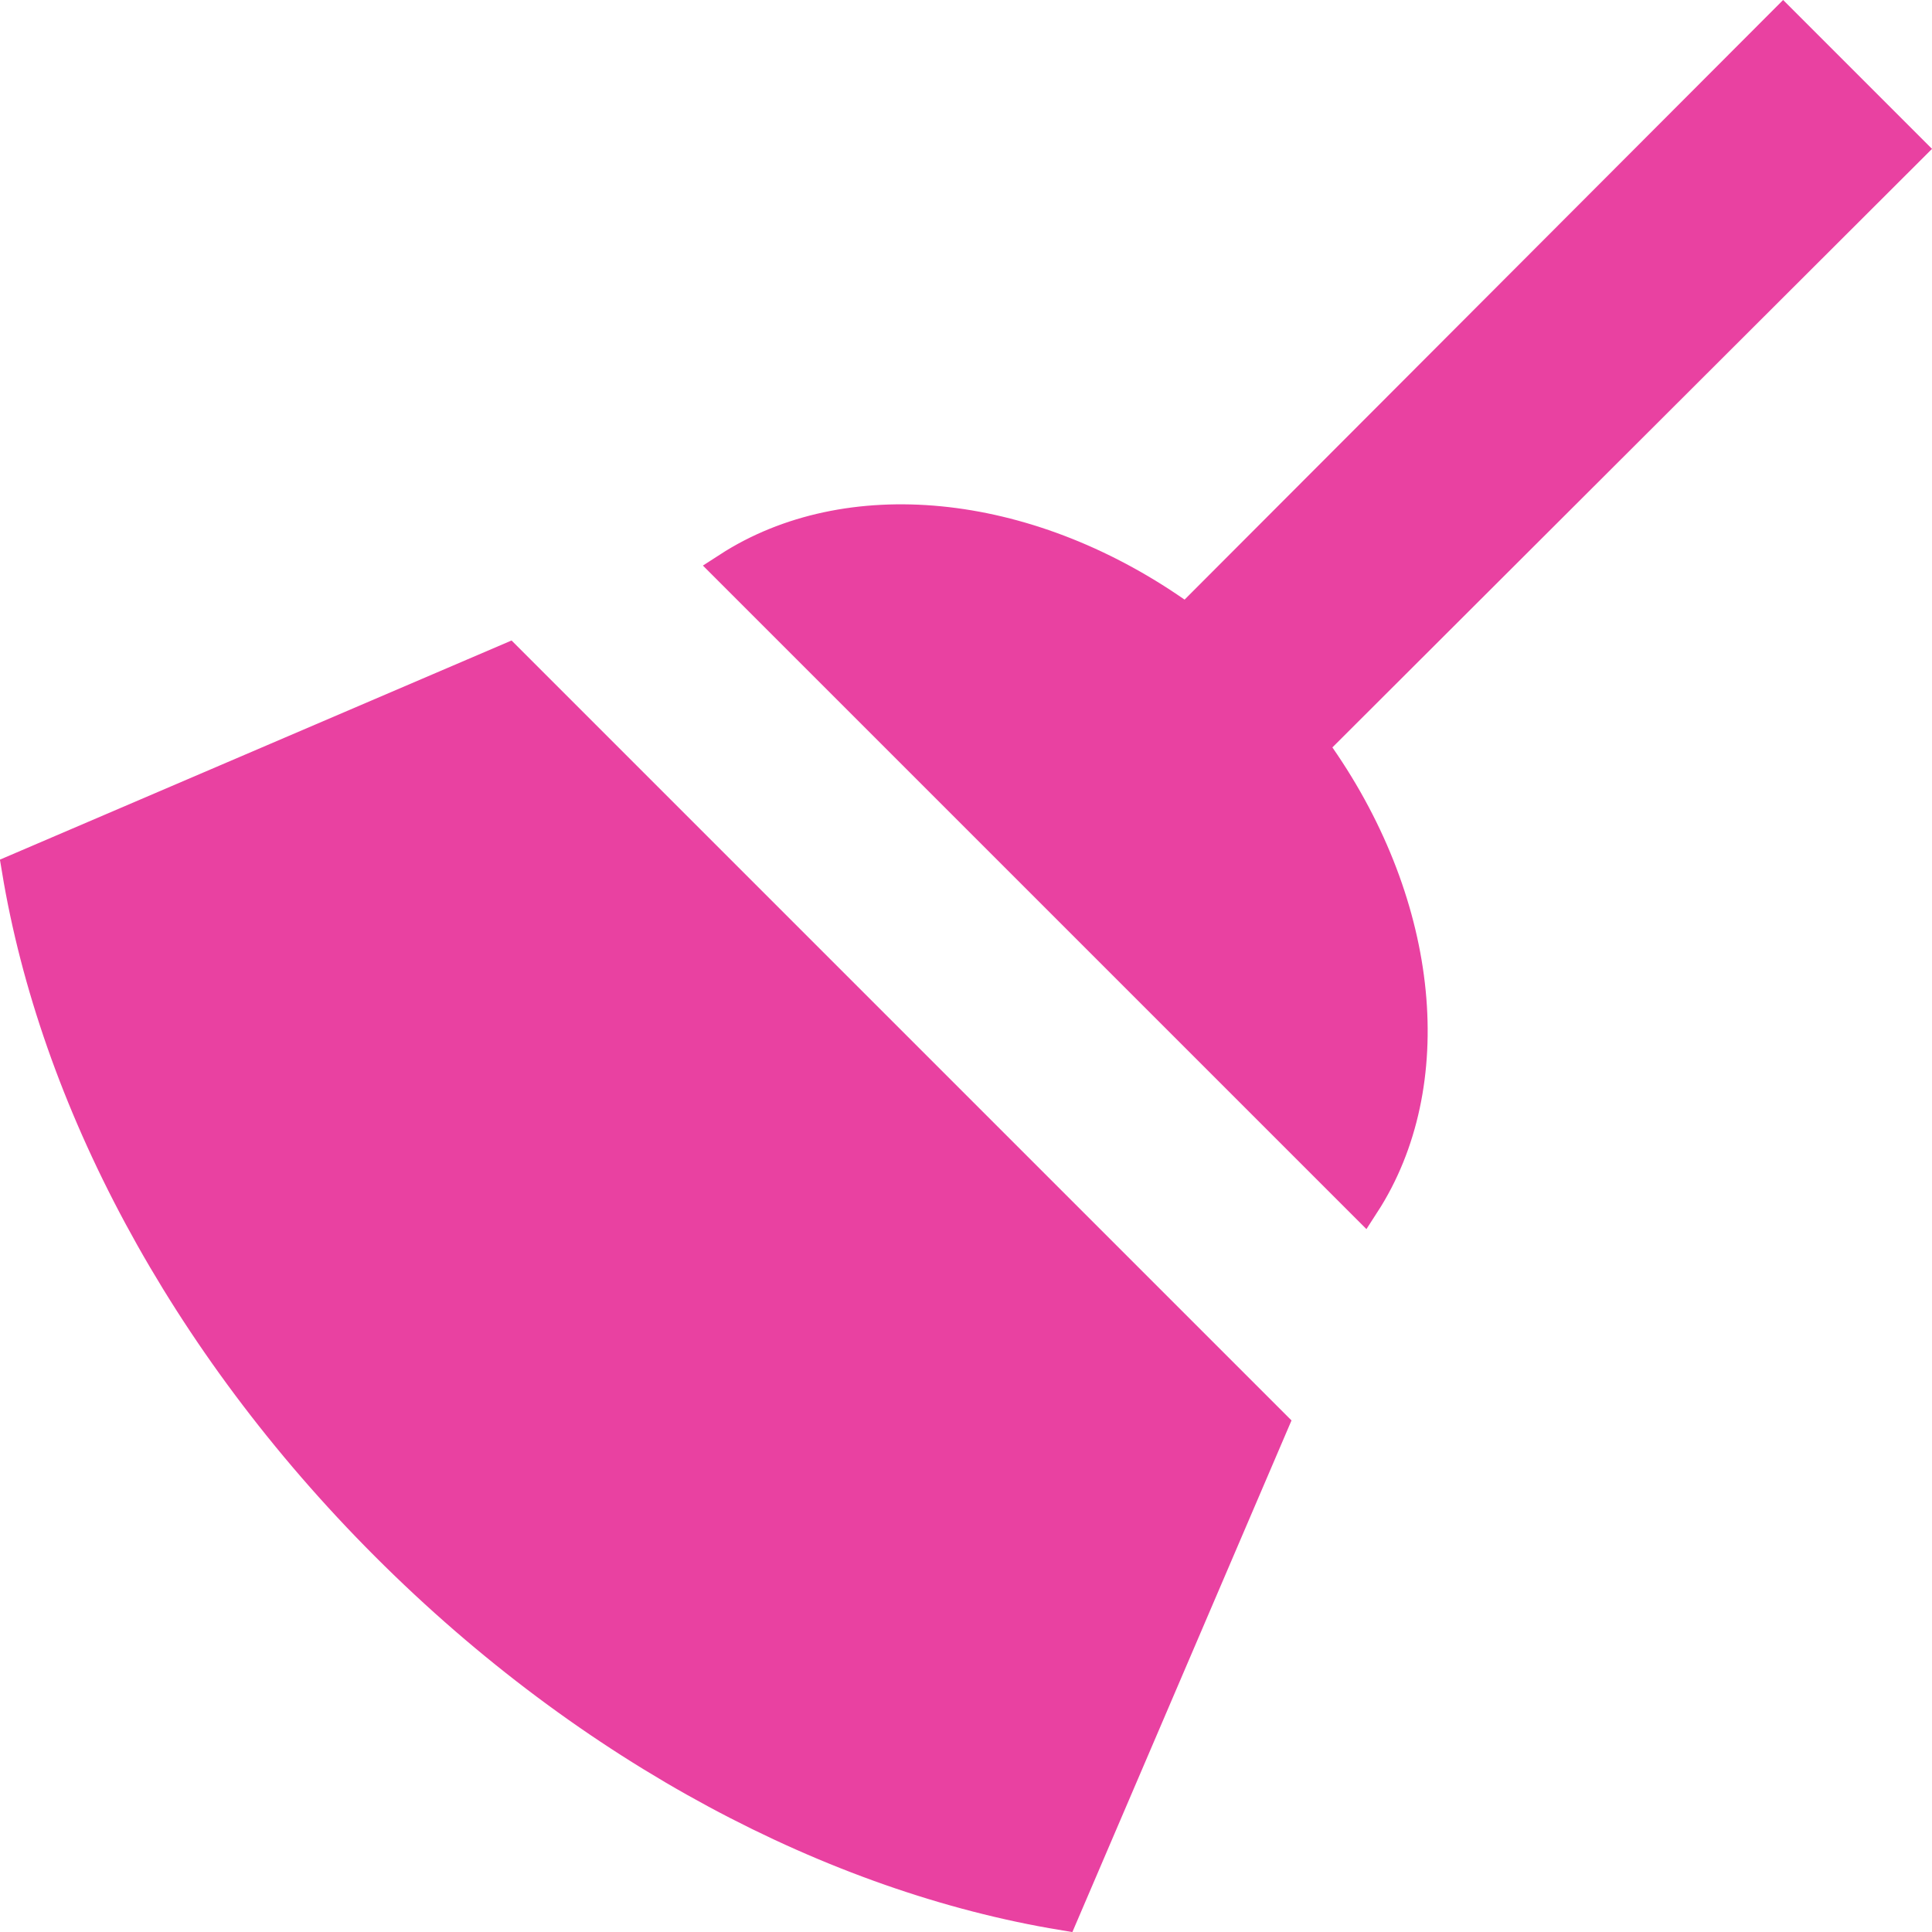
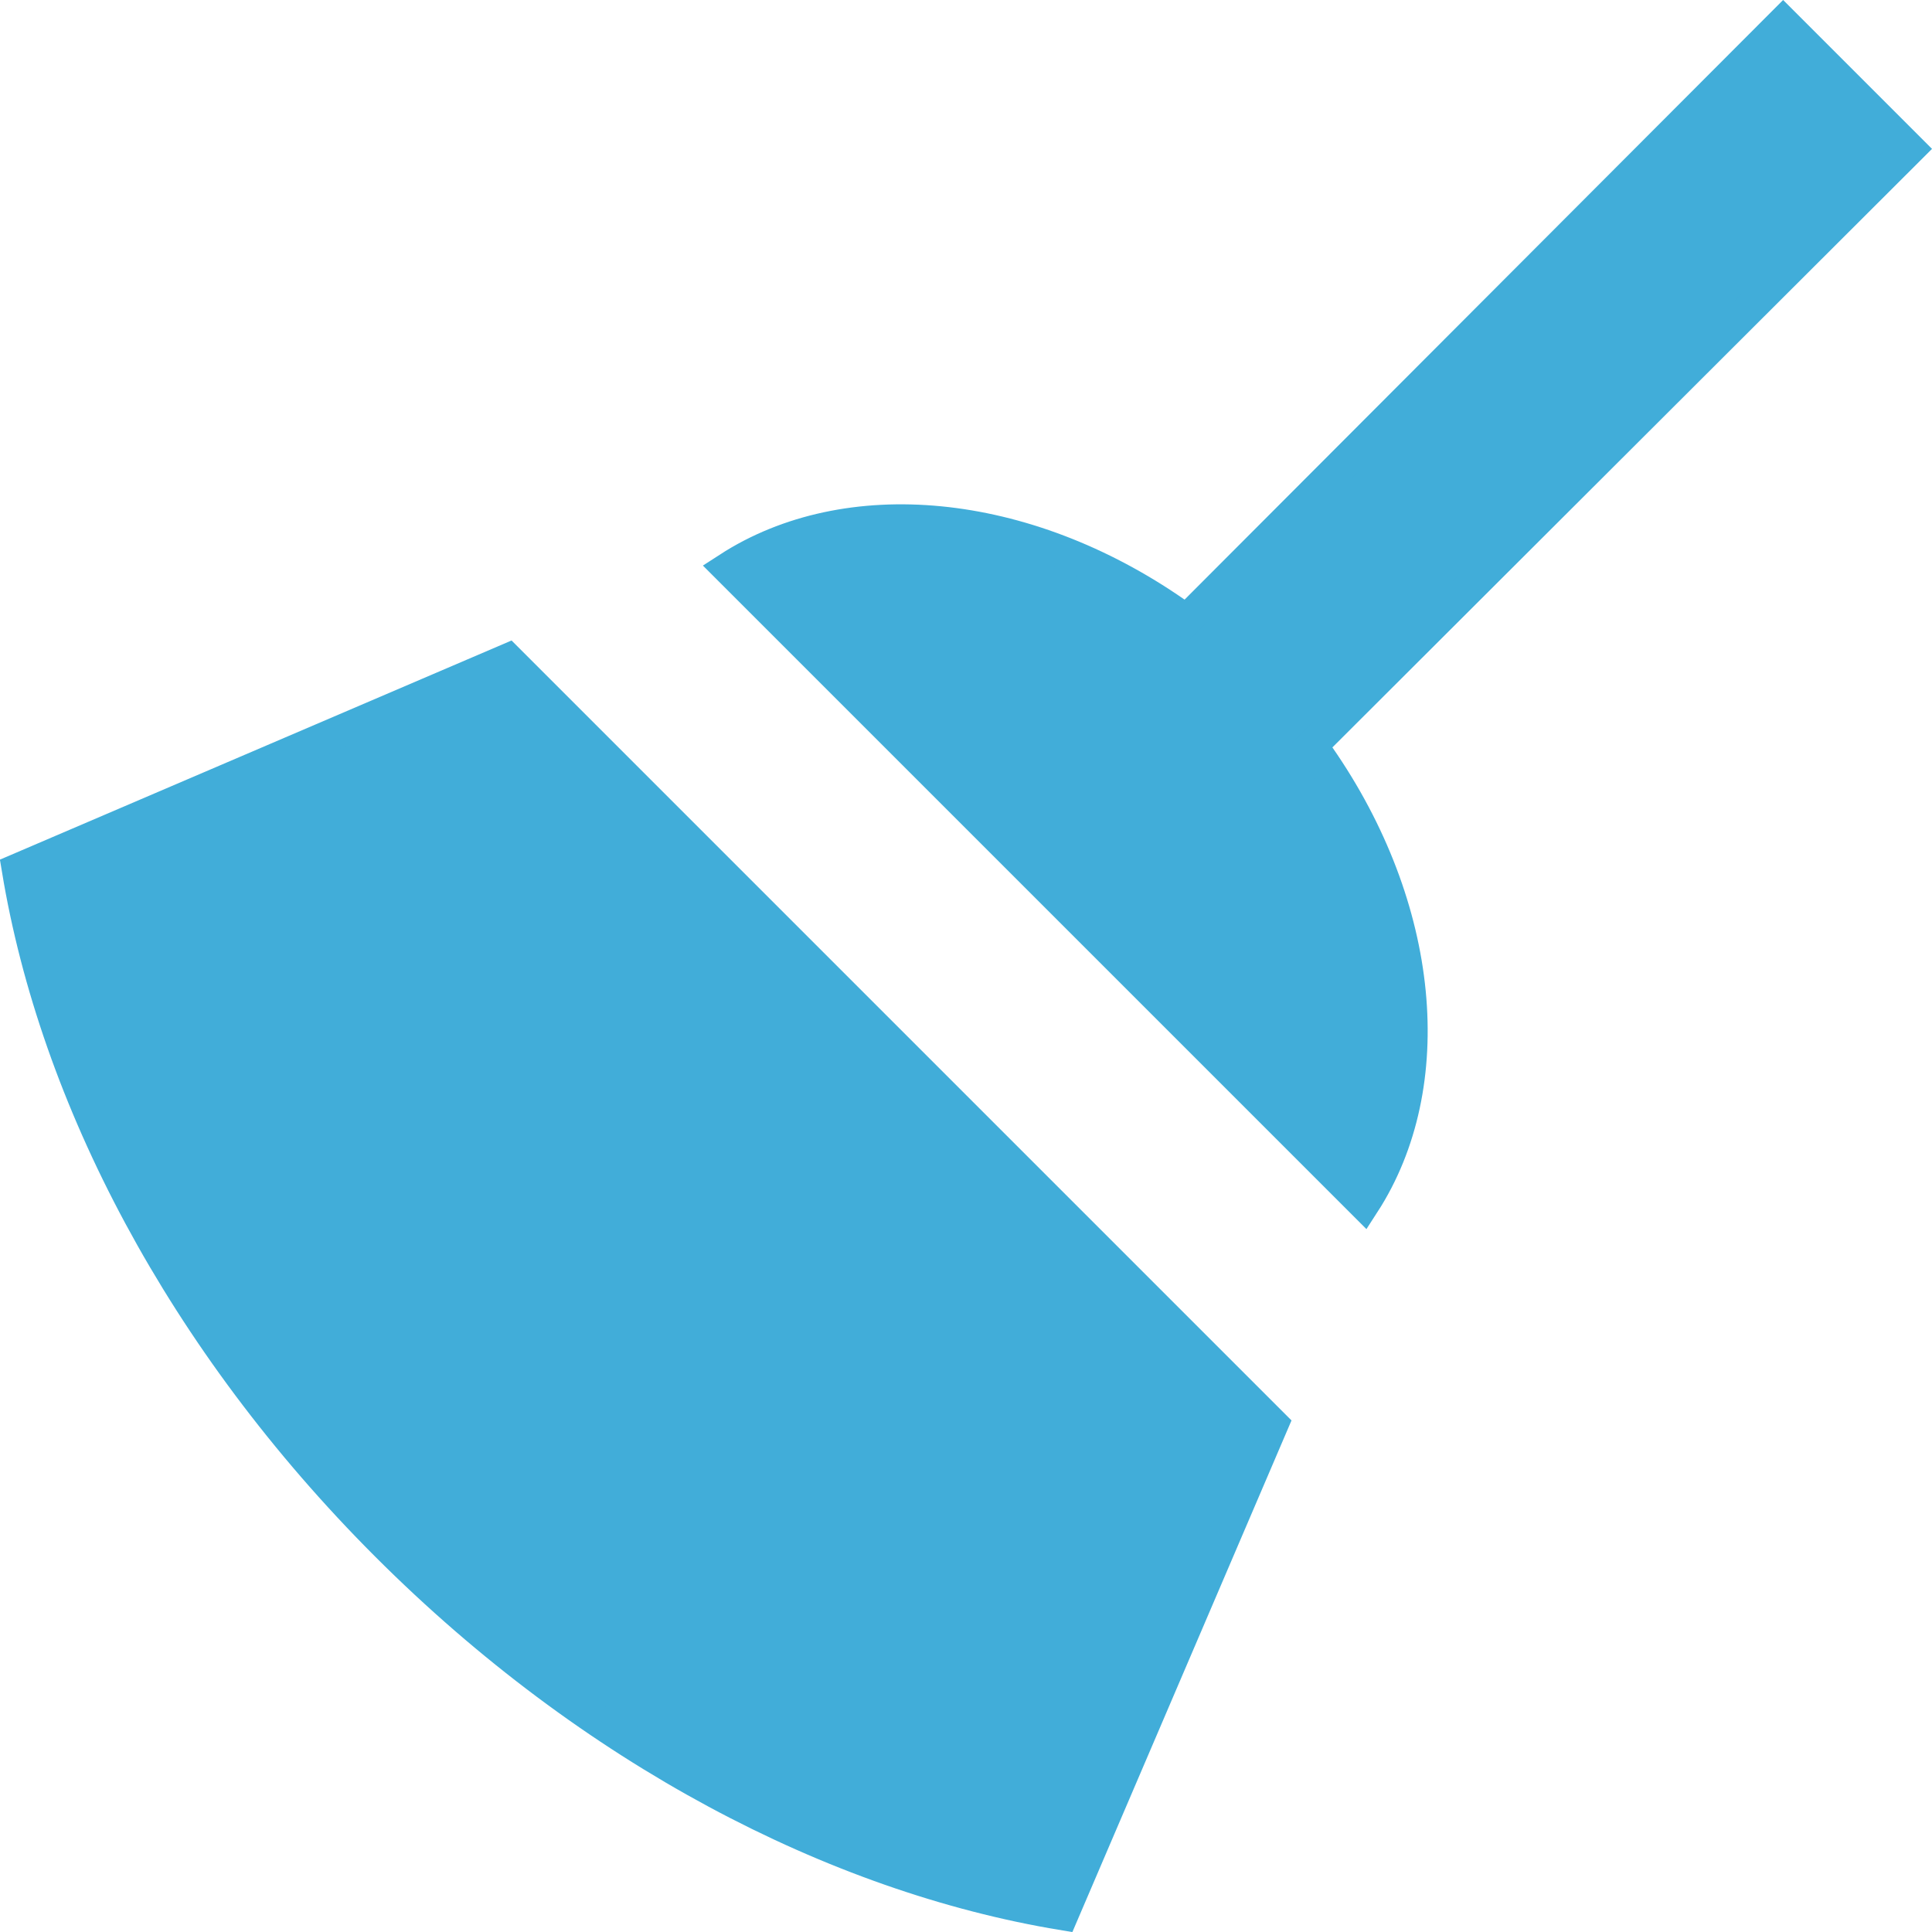
<svg xmlns="http://www.w3.org/2000/svg" width="60" height="60" viewBox="0 0 60 60" fill="none">
-   <path d="M55.377 0.707L59.293 4.623L41.025 22.858L40.729 23.154L40.968 23.497C44.23 28.193 44.739 33.692 42.352 37.38L22.62 17.648C26.308 15.261 31.807 15.77 36.502 19.032L36.846 19.271L37.142 18.975L55.377 0.707ZM12.008 47.992C5.644 41.627 1.724 34.067 0.555 27.002L15.773 20.484L39.516 44.227L32.998 59.445C25.933 58.276 18.372 54.356 12.008 47.992Z" fill="#E941A1" stroke="#E941A1" />
+   <path d="M55.377 0.707L59.293 4.623L41.025 22.858L40.729 23.154L40.968 23.497C44.23 28.193 44.739 33.692 42.352 37.38L22.62 17.648C26.308 15.261 31.807 15.77 36.502 19.032L36.846 19.271L37.142 18.975L55.377 0.707ZM12.008 47.992C5.644 41.627 1.724 34.067 0.555 27.002L15.773 20.484L39.516 44.227L32.998 59.445C25.933 58.276 18.372 54.356 12.008 47.992Z" fill="#41ADD9" stroke="#41ADD9" />
</svg>
